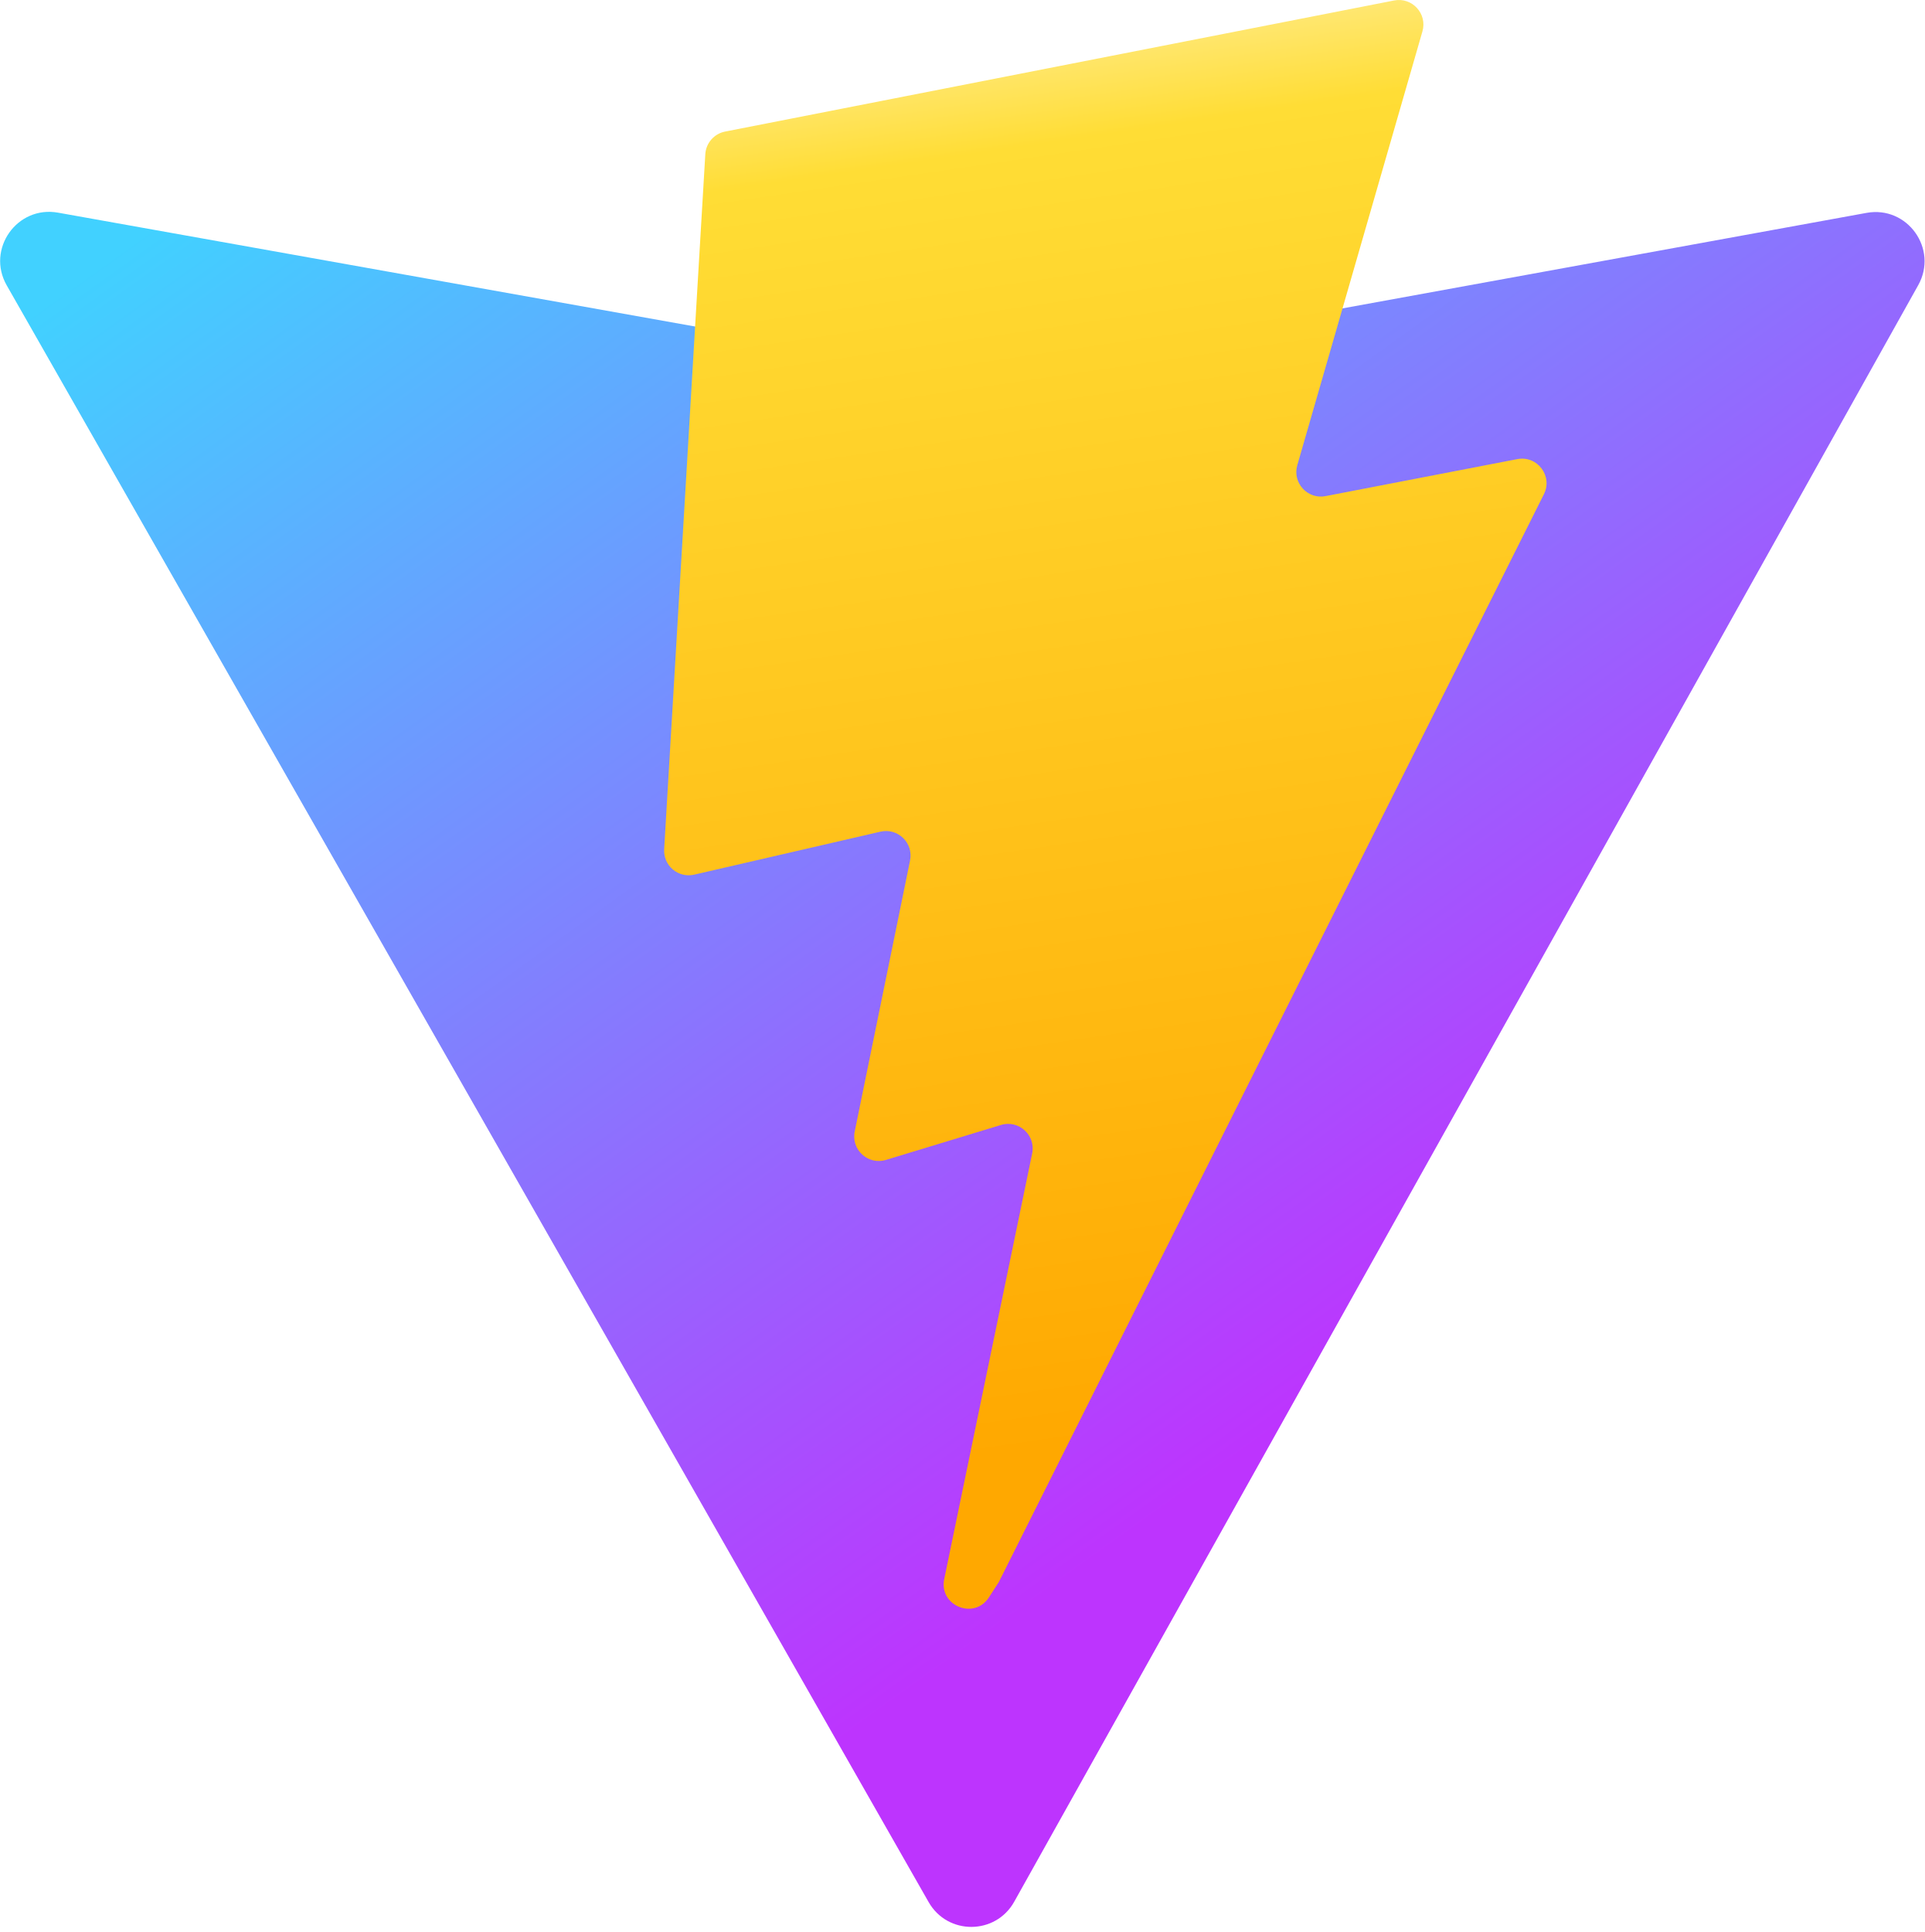
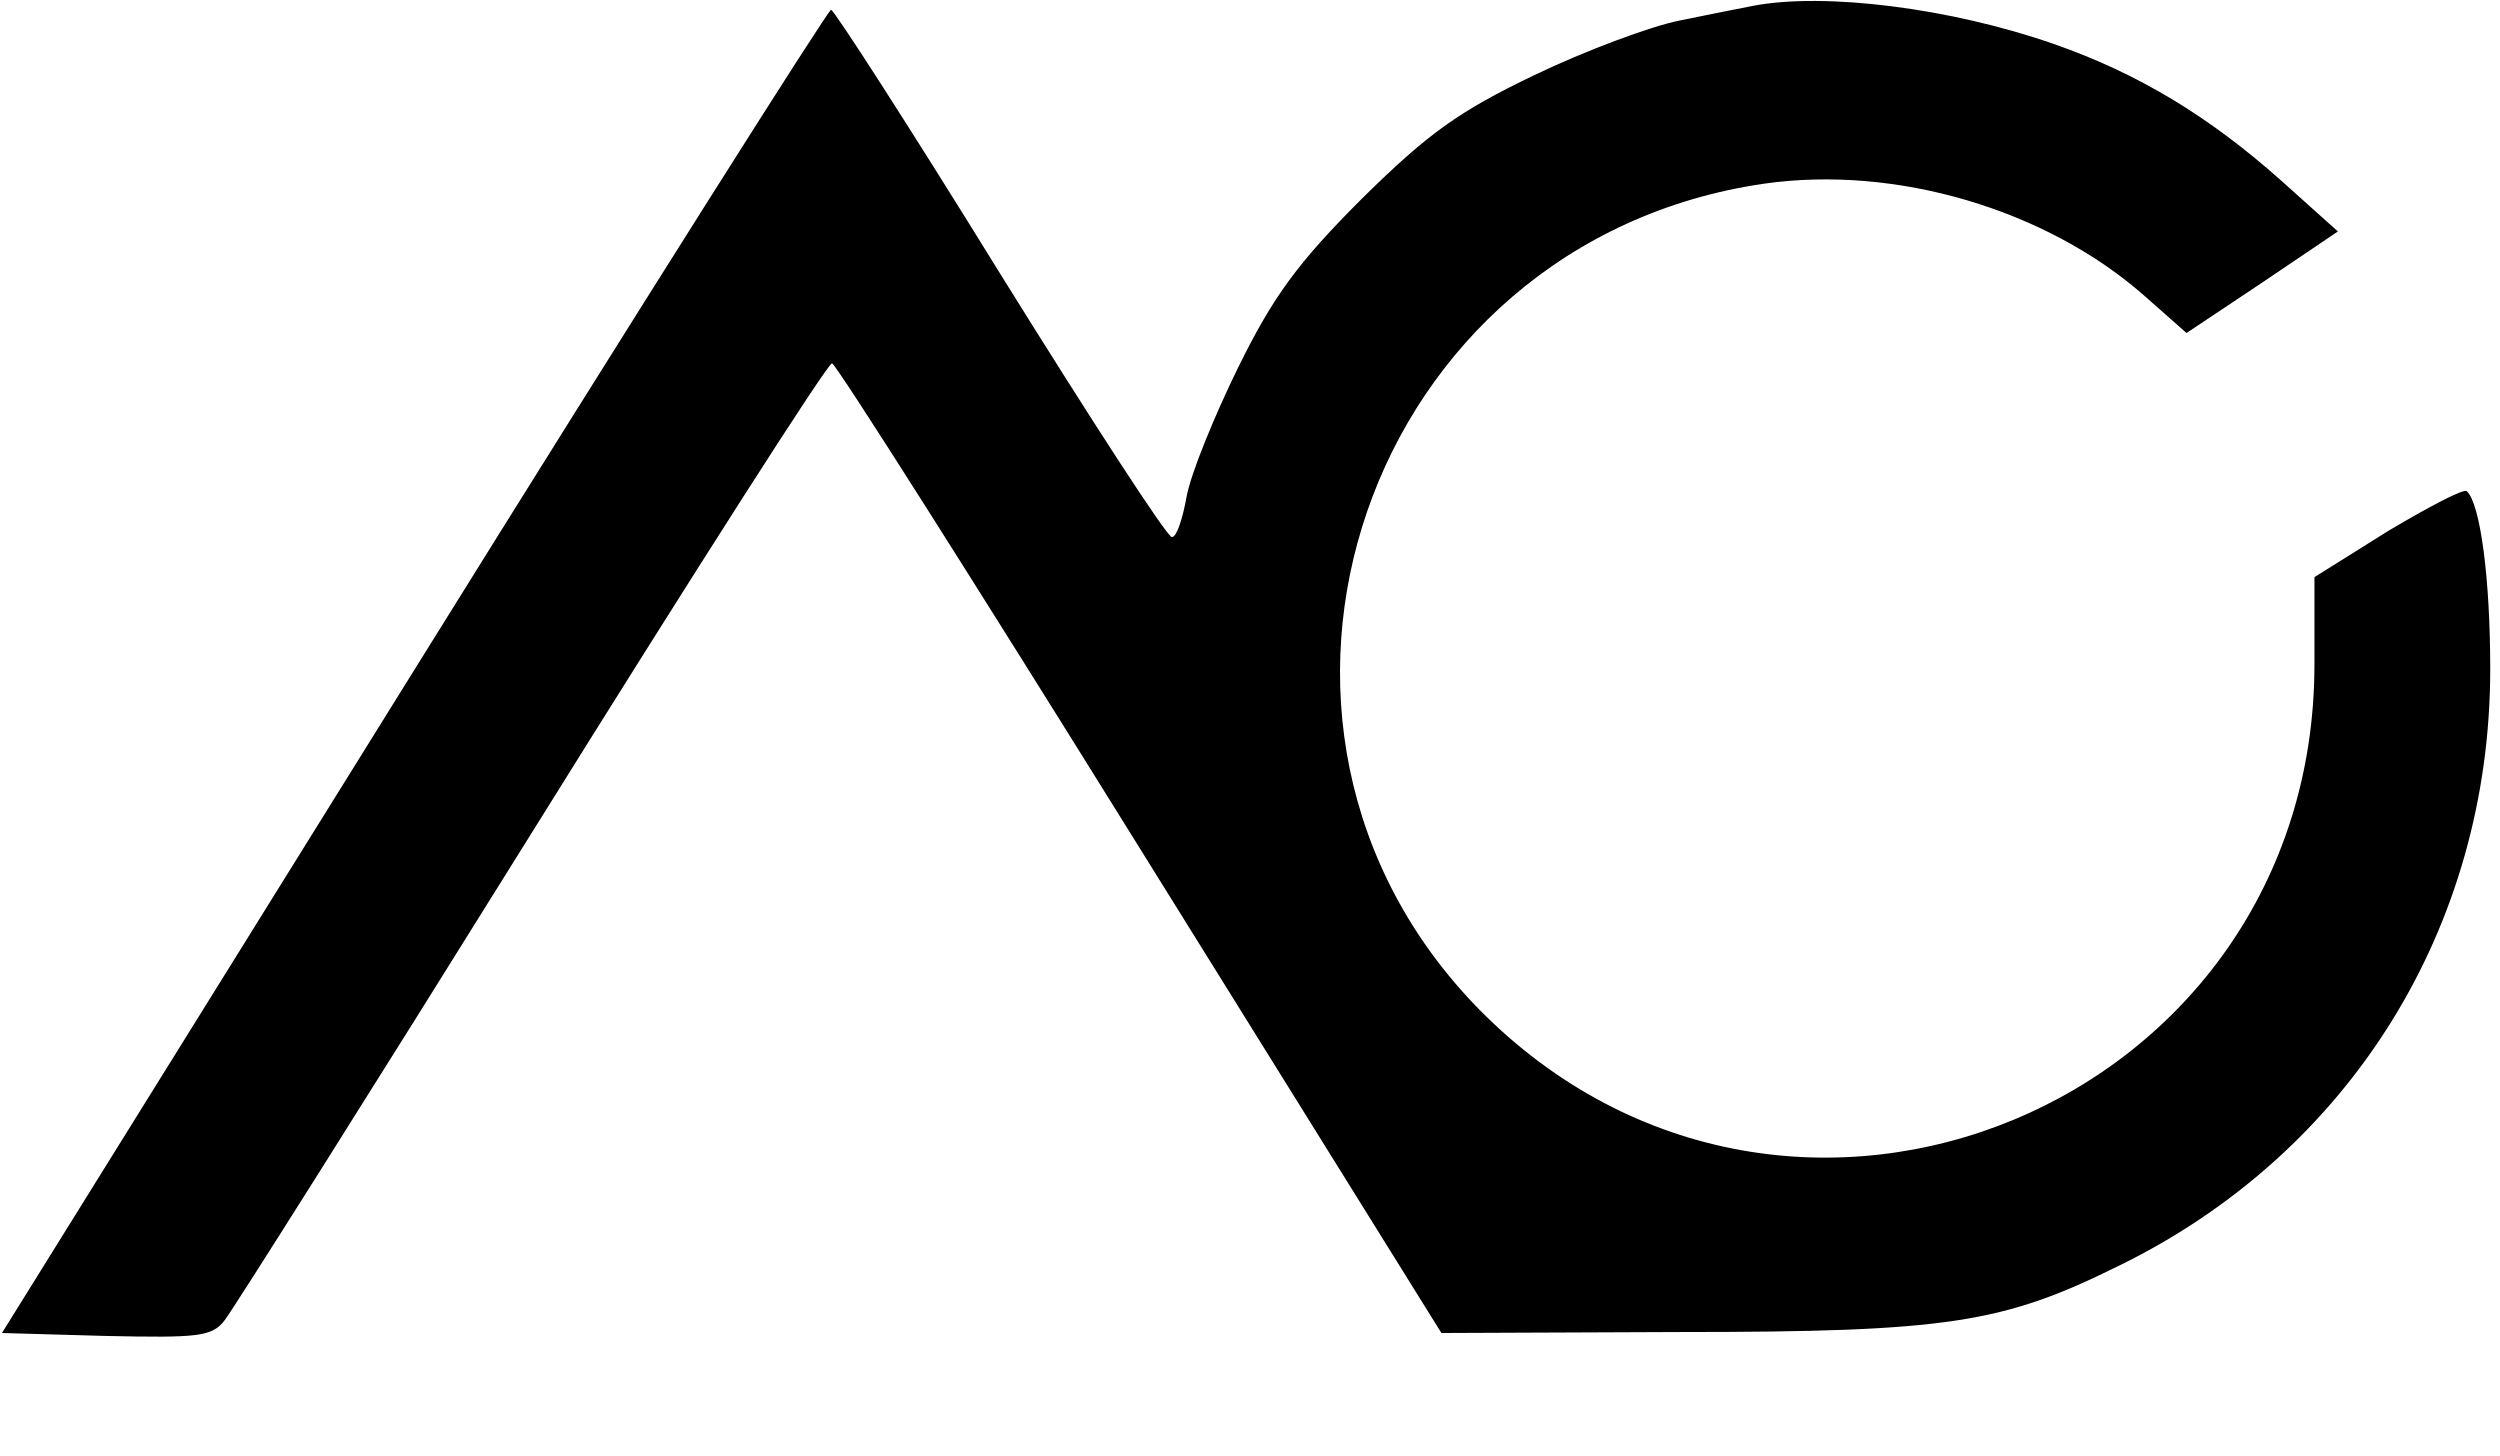
- <svg xmlns="http://www.w3.org/2000/svg" aria-hidden="true" role="img" class="iconify iconify--logos" width="31.88" height="32" preserveAspectRatio="xMidYMid meet" viewBox="0 0 256 257">
-   <defs>
-     <linearGradient id="IconifyId1813088fe1fbc01fb466" x1="-.828%" x2="57.636%" y1="7.652%" y2="78.411%">
-       <stop offset="0%" stop-color="#41D1FF" />
-       <stop offset="100%" stop-color="#BD34FE" />
-     </linearGradient>
-     <linearGradient id="IconifyId1813088fe1fbc01fb467" x1="43.376%" x2="50.316%" y1="2.242%" y2="89.03%">
-       <stop offset="0%" stop-color="#FFEA83" />
-       <stop offset="8.333%" stop-color="#FFDD35" />
-       <stop offset="100%" stop-color="#FFA800" />
-     </linearGradient>
-   </defs>
-   <path fill="url(#IconifyId1813088fe1fbc01fb466)" d="M255.153 37.938L134.897 252.976c-2.483 4.44-8.862 4.466-11.382.048L.875 37.958c-2.746-4.814 1.371-10.646 6.827-9.67l120.385 21.517a6.537 6.537 0 0 0 2.322-.004l117.867-21.483c5.438-.991 9.574 4.796 6.877 9.62Z" />
-   <path fill="url(#IconifyId1813088fe1fbc01fb467)" d="M185.432.063L96.44 17.501a3.268 3.268 0 0 0-2.634 3.014l-5.474 92.456a3.268 3.268 0 0 0 3.997 3.378l24.777-5.718c2.318-.535 4.413 1.507 3.936 3.838l-7.361 36.047c-.495 2.426 1.782 4.5 4.151 3.78l15.304-4.649c2.372-.72 4.652 1.36 4.15 3.788l-11.698 56.621c-.732 3.542 3.979 5.473 5.943 2.437l1.313-2.028l72.516-144.72c1.215-2.423-.88-5.186-3.54-4.672l-25.505 4.922c-2.396.462-4.435-1.77-3.759-4.114l16.646-57.705c.677-2.35-1.37-4.583-3.769-4.113Z" />
+ <svg xmlns="http://www.w3.org/2000/svg" version="1.0" width="256pt" height="149pt" viewBox="0 0 256 149" preserveAspectRatio="xMidYMid meet">
+   <g transform="translate(0,149) scale(0.1,-0.1)" fill="#000000" stroke="none">
+     <path d="M1795 1484 c-11 -2 -45 -9 -75 -15 -30 -6 -97 -31 -149 -56 -77 -37 -108 -59 -176 -126 -66 -66 -91 -100 -127 -173 -25 -51 -49 -110 -53 -133 -4 -22 -10 -41 -15 -41 -5 0 -84 122 -176 270 -92 149 -170 270 -173 270 -3 0 -196 -305 -428 -678 l-421 -677 106 -3 c94 -2 109 -1 122 16 8 10 150 235 315 500 165 265 303 481 307 480 5 -2 147 -226 316 -498 l308 -495 244 1 c275 0 331 9 450 68 237 116 380 347 380 611 0 92 -10 169 -24 182 -3 3 -39 -16 -81 -41 l-75 -47 0 -89 c0 -452 -538 -675 -855 -354 -287 292 -117 787 292 846 134 19 288 -26 389 -115 l43 -38 78 52 77 52 -58 52 c-74 66 -147 110 -233 140 -106 37 -235 53 -308 39z" />
+   </g>
</svg>
